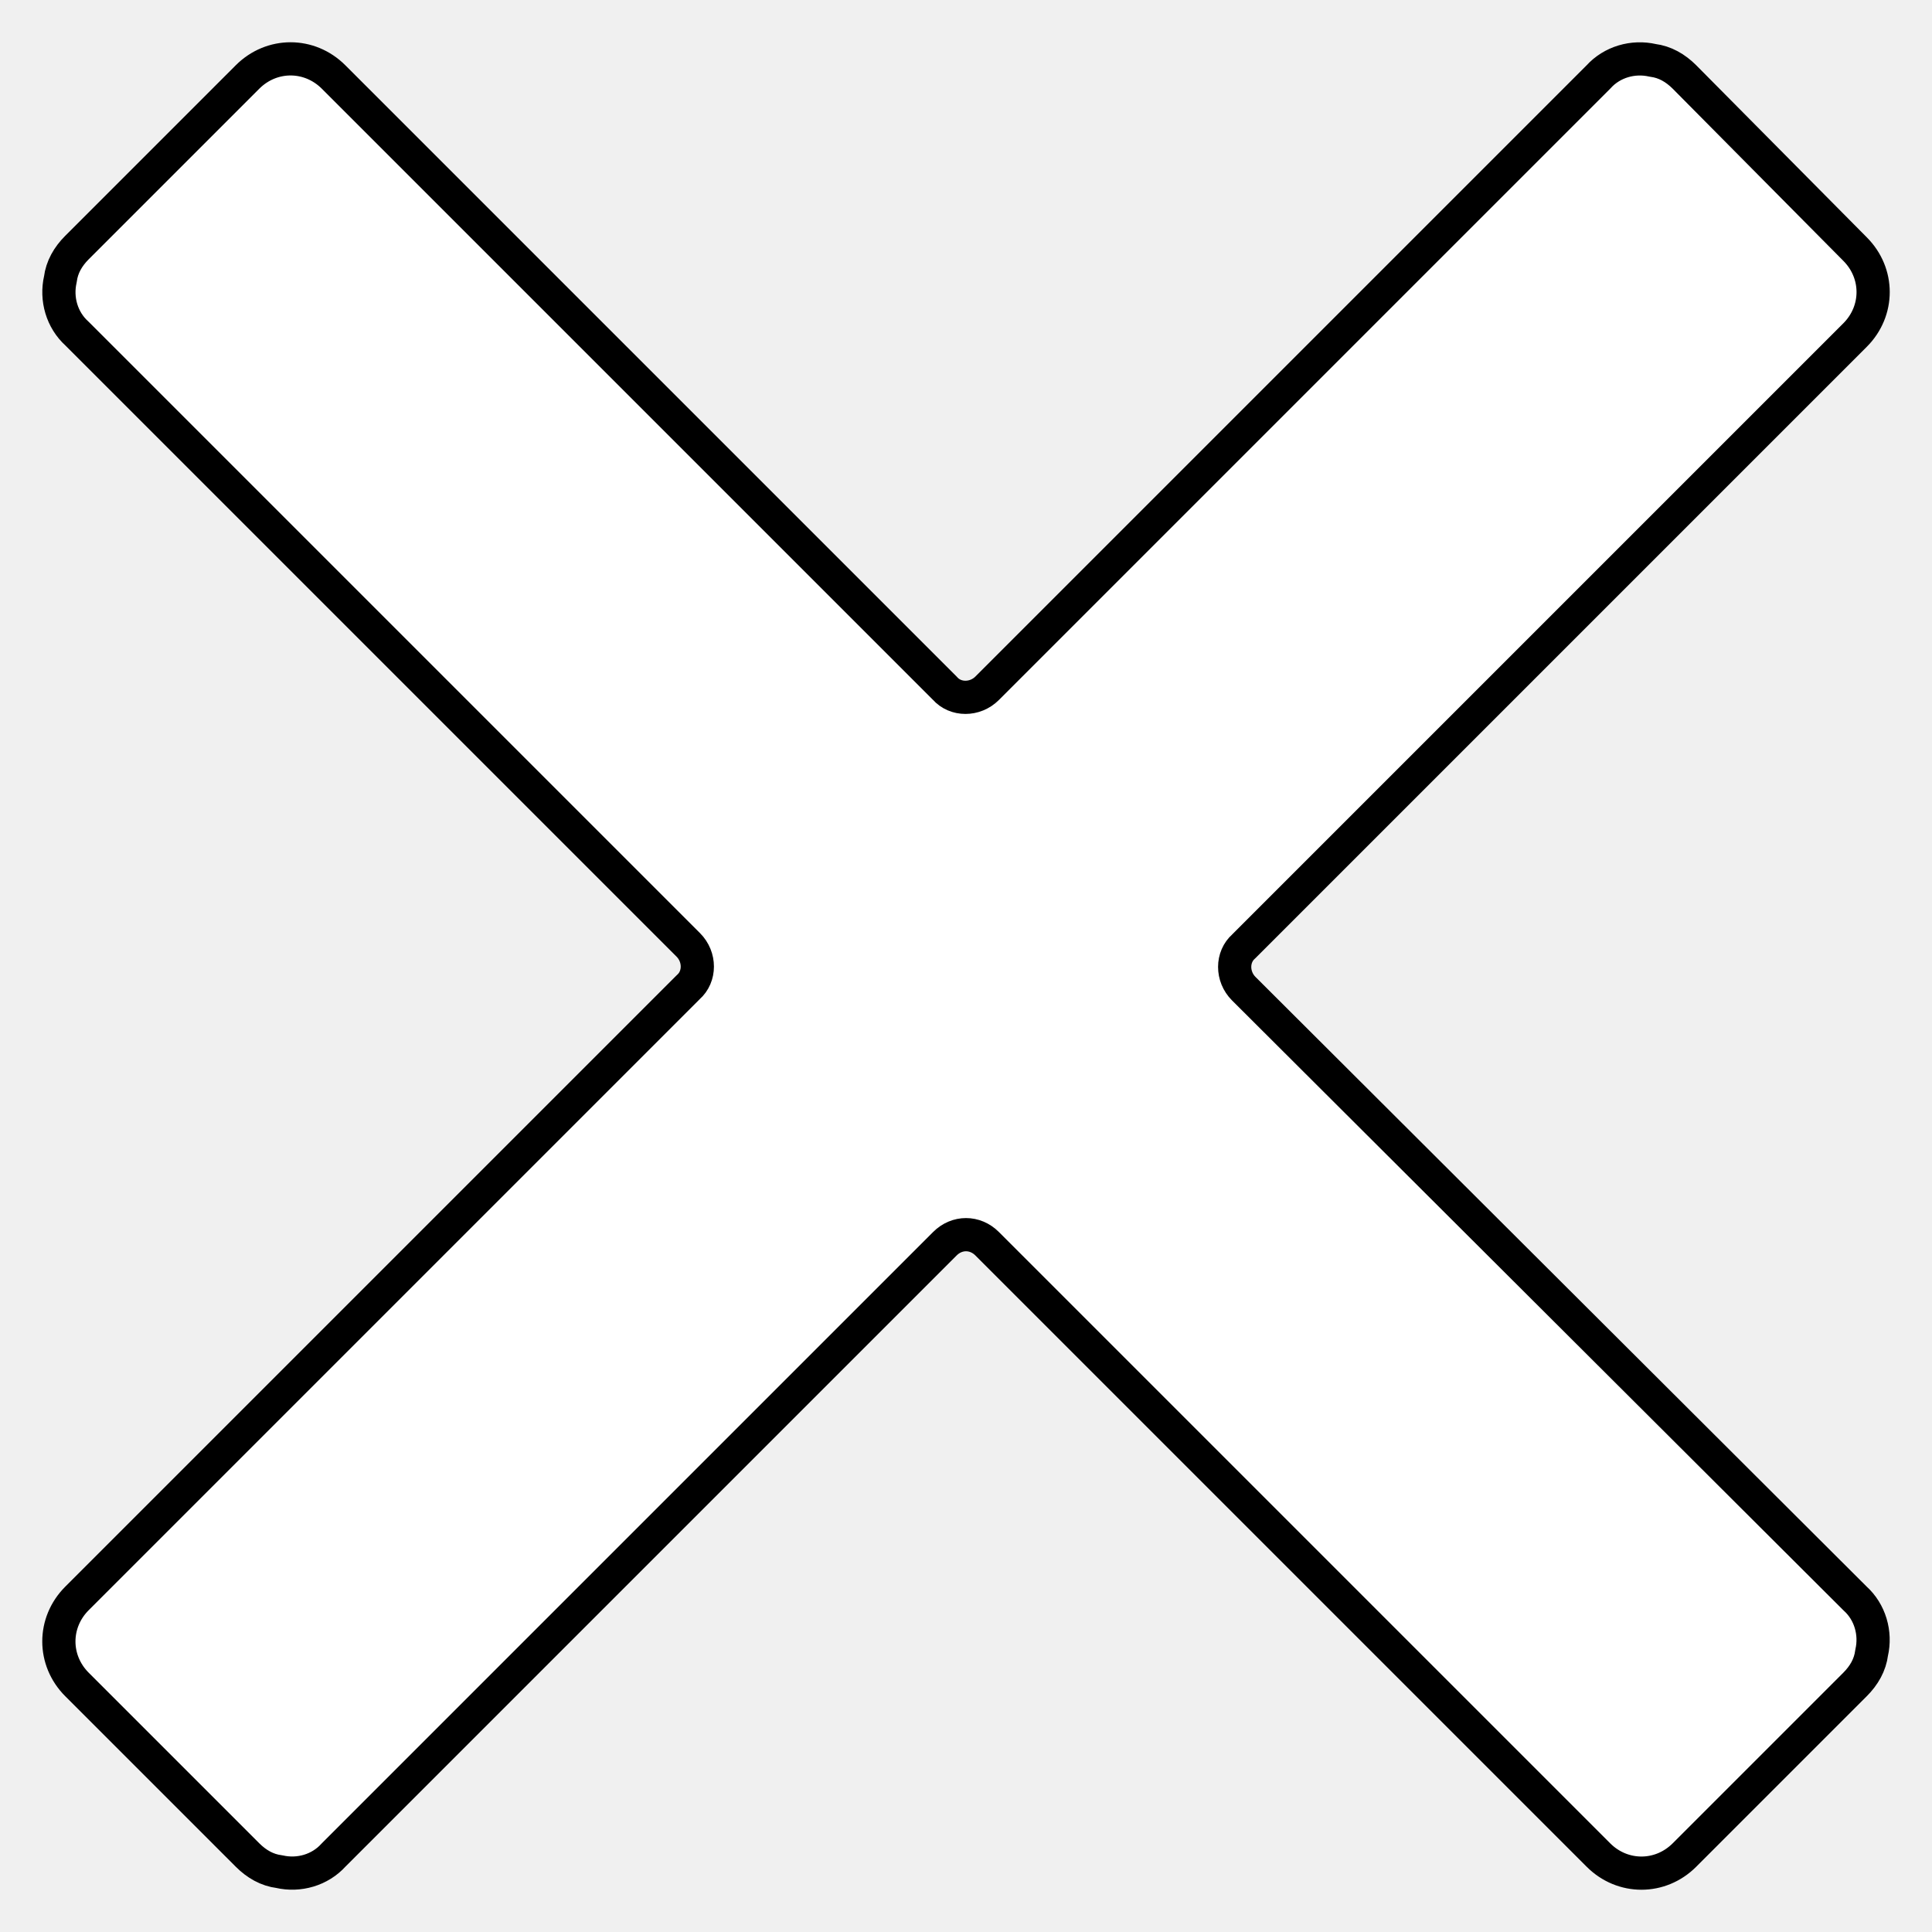
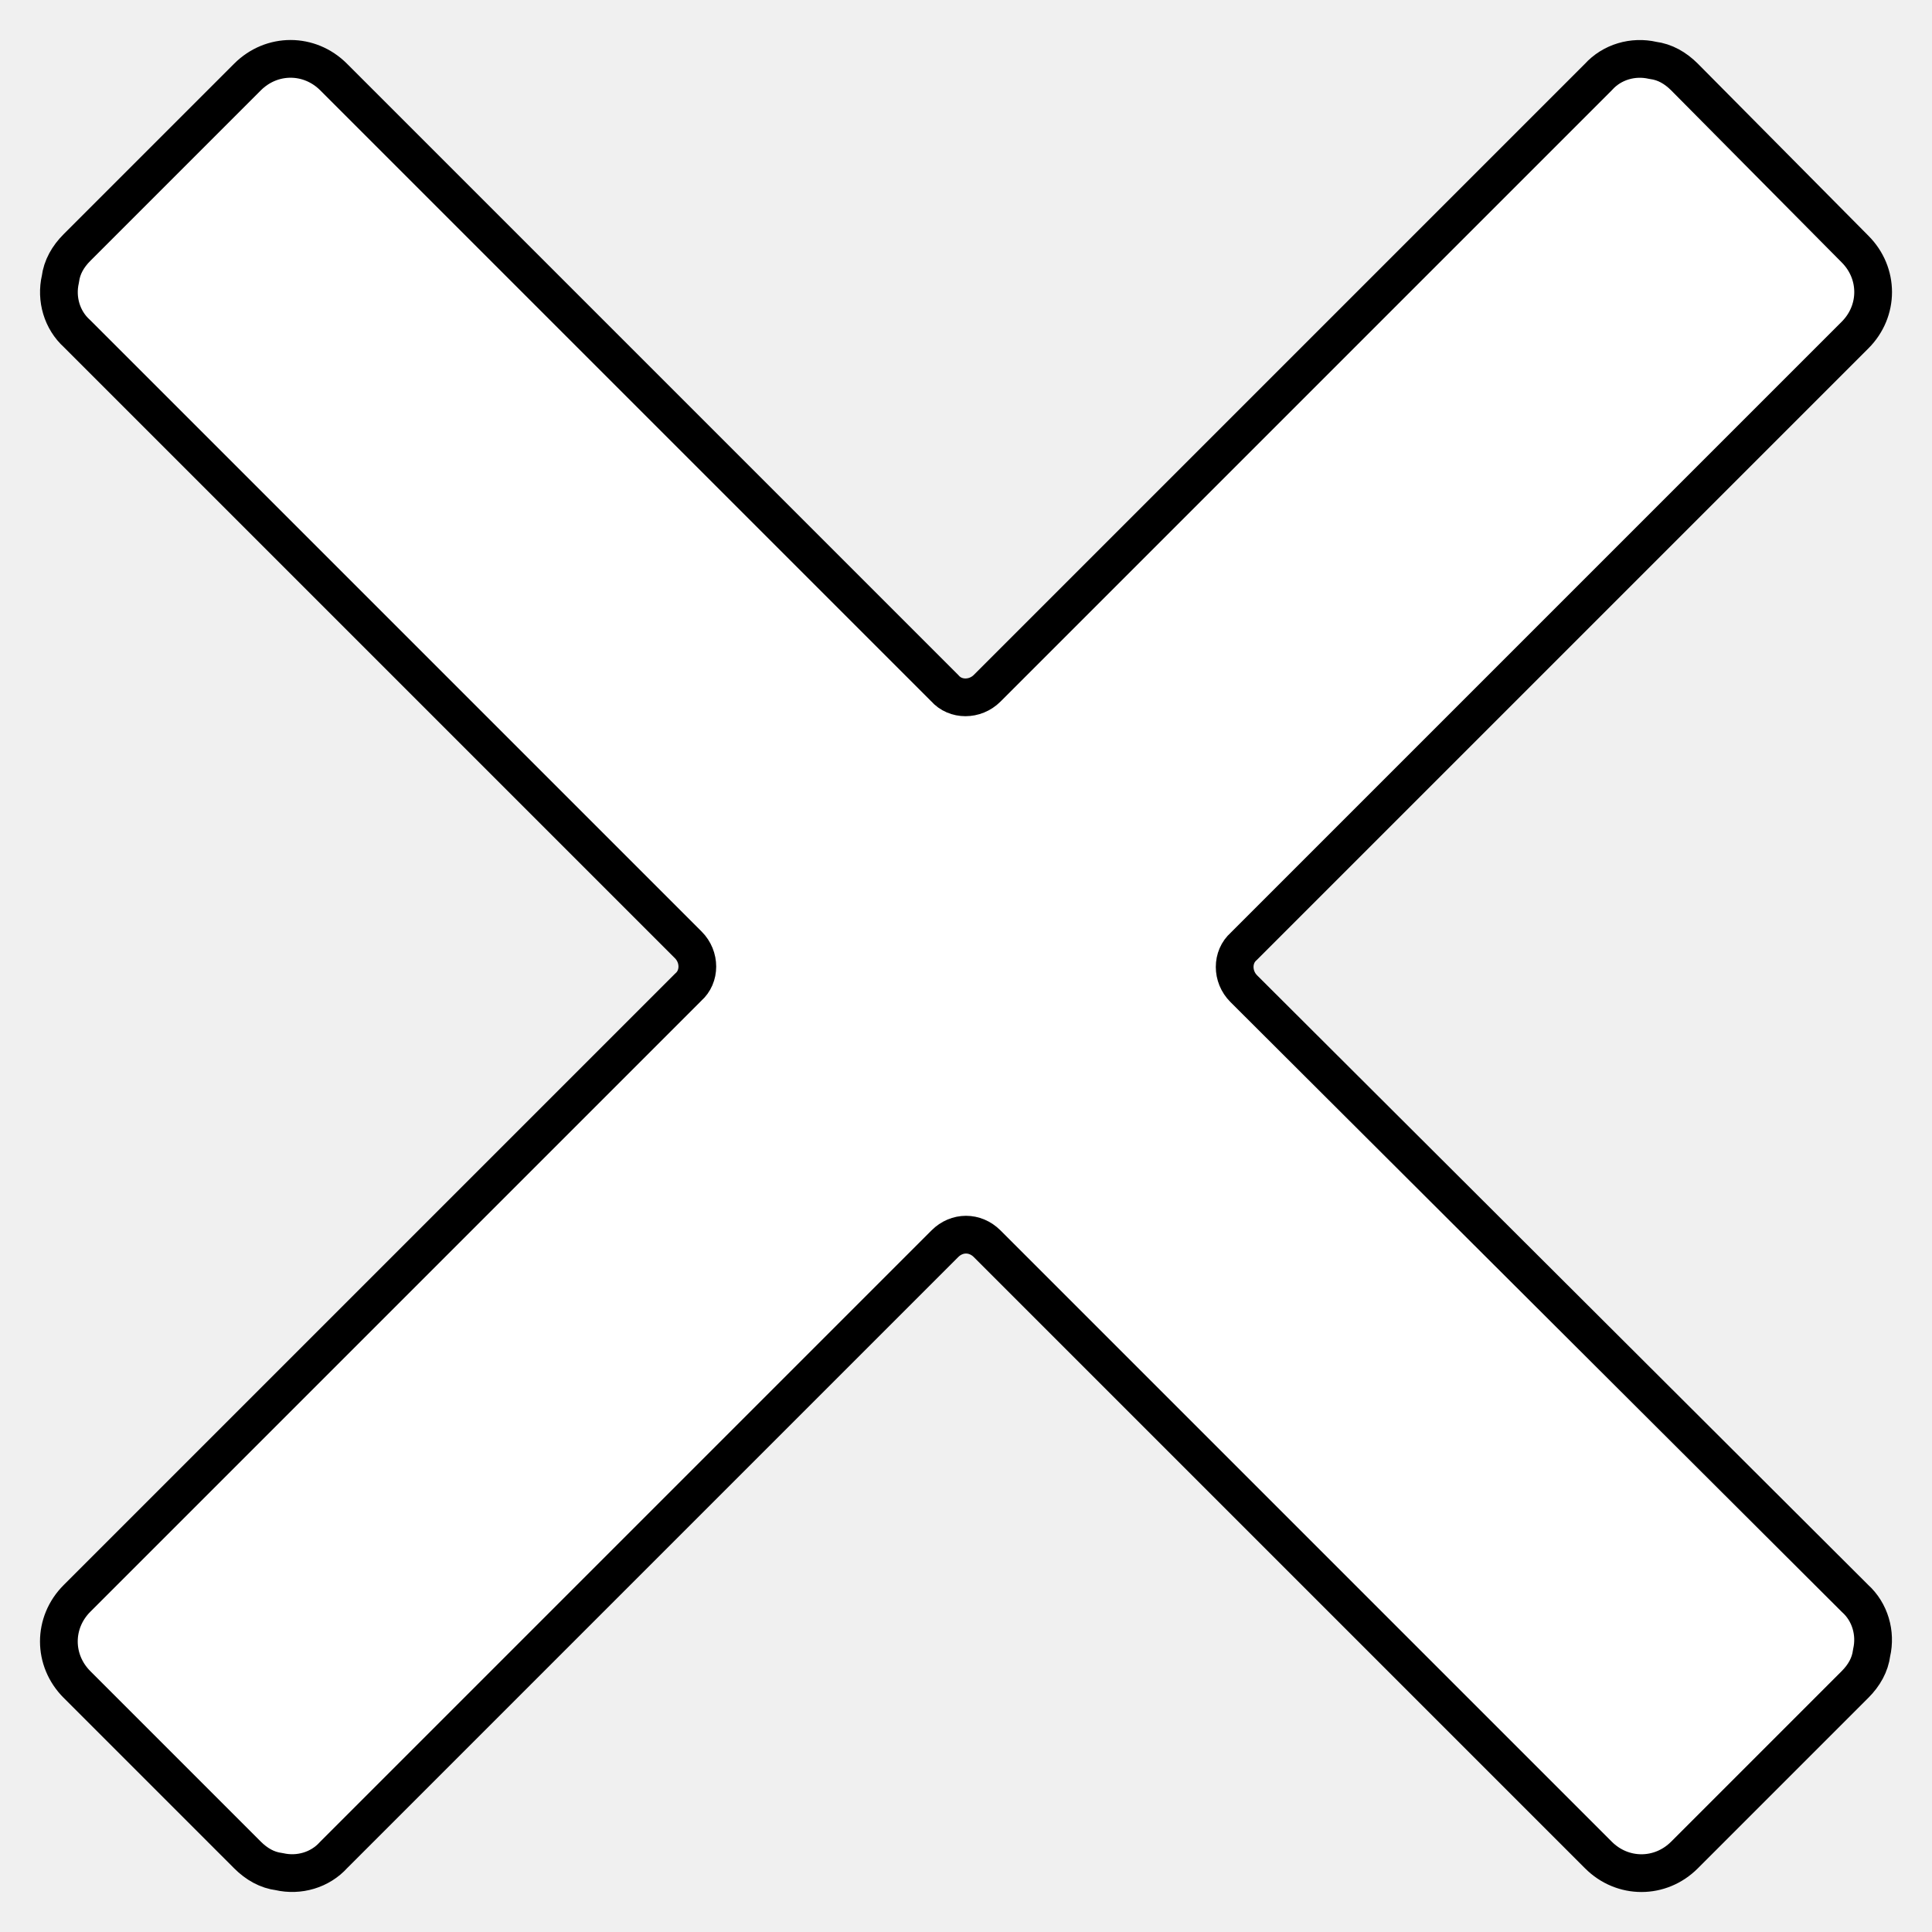
<svg xmlns="http://www.w3.org/2000/svg" viewBox="0 0 128 128" style="enable-background:new 0 0 128 128">
  <linearGradient id="a" x1="64" x2="64" y1="4.146" y2="122.866" gradientUnits="userSpaceOnUse">
    <stop offset="0" style="stop-color:#757575" />
    <stop offset=".515" style="stop-color:#504f4f" />
  </linearGradient>
-   <path d="M62.6 82.4c.8-.8 2-.8 2.8 0l40.5 40.5c1.6 1.6 4.1 1.6 5.7 0l11.3-11.3c.6-.6 1-1.3 1.1-2.1.3-1.3-.1-2.7-1.1-3.6L82.4 65.5c-.8-.8-.8-2.1 0-2.8l40.5-40.5c1.6-1.6 1.6-4.1 0-5.7L111.6 5.1c-.6-.6-1.3-1-2.1-1.1-1.3-.3-2.7.1-3.6 1.1L65.4 45.6c-.8.8-2.1.8-2.8 0L22.1 5.1c-1.6-1.6-4.1-1.6-5.7 0L5.1 16.4c-.6.6-1 1.3-1.1 2.1-.3 1.3.1 2.7 1.1 3.6l40.5 40.5c.8.8.8 2.1 0 2.8L5.1 105.9c-1.6 1.6-1.6 4.1 0 5.7l11.3 11.3c.6.6 1.3 1 2.1 1.1 1.3.3 2.7-.1 3.6-1.1l40.5-40.5z" fill="#ffffff" stroke="#000000" stroke-width="2.2" stroke-linecap="round" stroke-linejoin="round" />
+   <path d="M62.6 82.4c.8-.8 2-.8 2.8 0l40.5 40.5c1.6 1.6 4.1 1.6 5.7 0l11.3-11.3c.6-.6 1-1.3 1.1-2.1.3-1.3-.1-2.7-1.1-3.6L82.4 65.5c-.8-.8-.8-2.1 0-2.8l40.5-40.5c1.6-1.6 1.6-4.1 0-5.7L111.6 5.1c-.6-.6-1.3-1-2.1-1.1-1.3-.3-2.7.1-3.6 1.1L65.4 45.6c-.8.8-2.1.8-2.8 0L22.1 5.1c-1.6-1.6-4.1-1.6-5.7 0L5.1 16.4c-.6.6-1 1.3-1.1 2.1-.3 1.3.1 2.7 1.1 3.6l40.5 40.5c.8.8.8 2.1 0 2.8L5.1 105.9c-1.6 1.6-1.6 4.1 0 5.7l11.3 11.3c.6.6 1.3 1 2.1 1.1 1.3.3 2.7-.1 3.6-1.1l40.5-40.5z" fill="#ffffff" stroke="#000000" stroke-width="2.5" stroke-linecap="round" stroke-linejoin="round" />
</svg>
